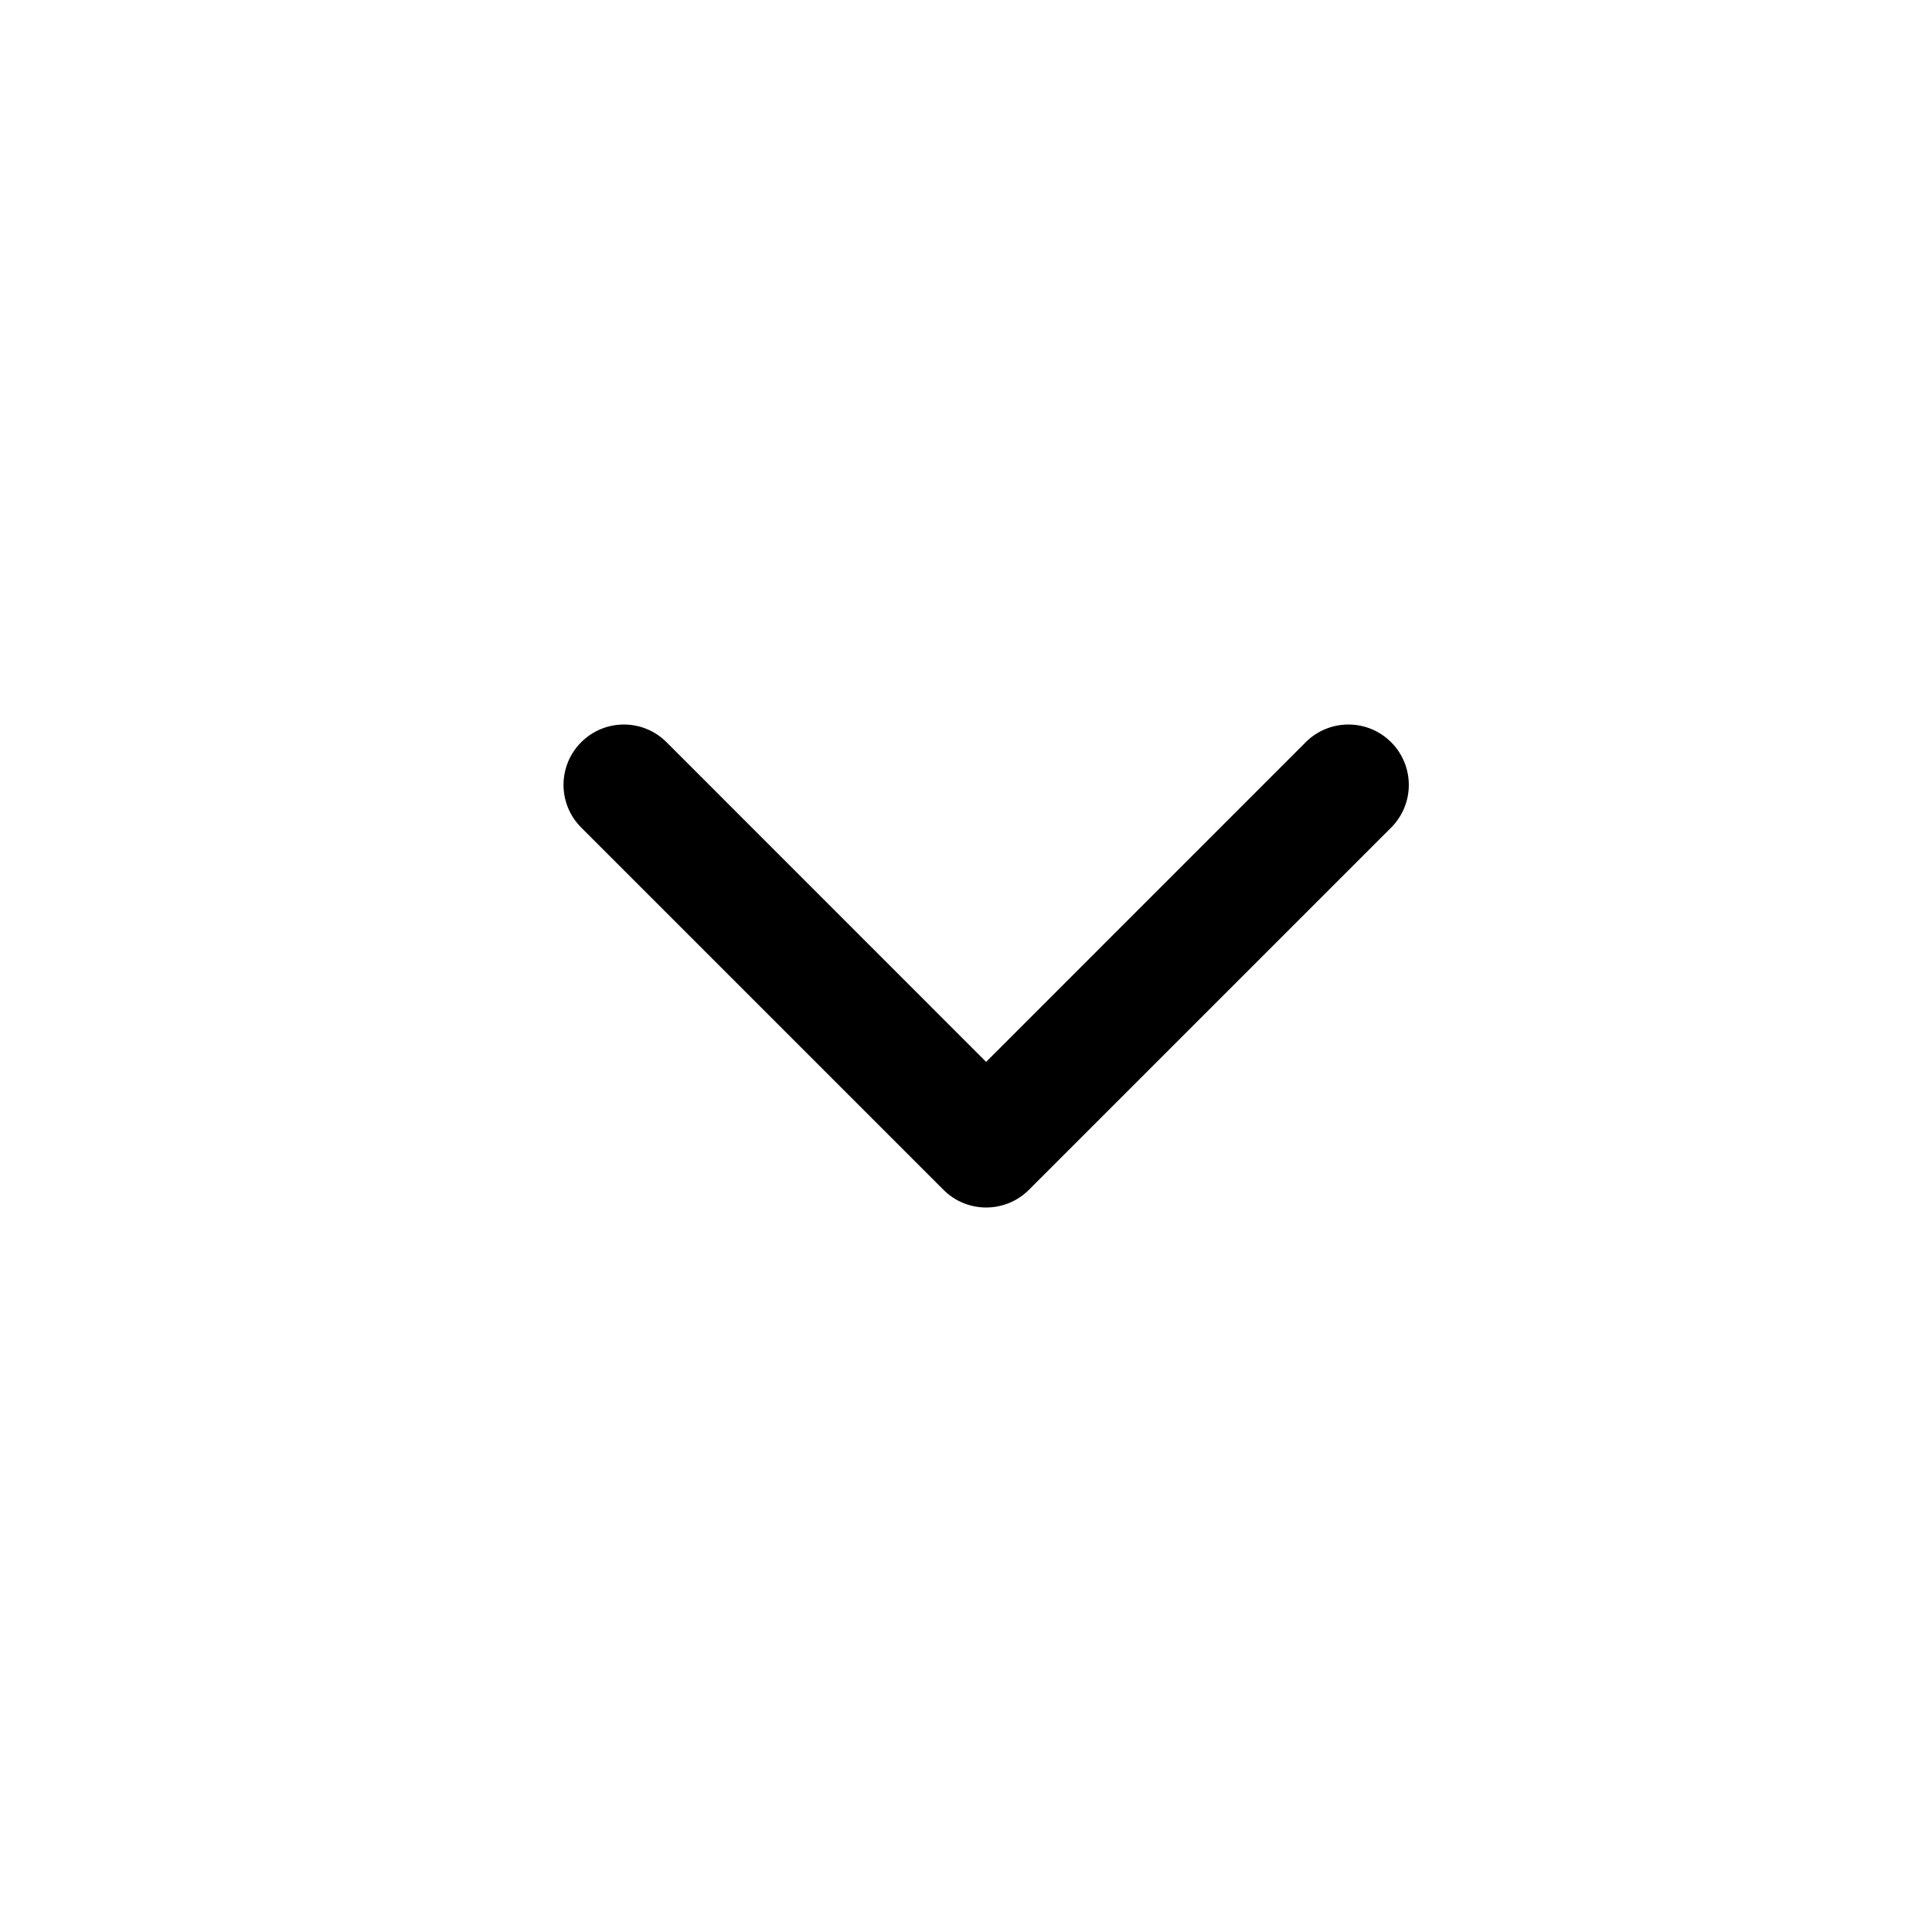
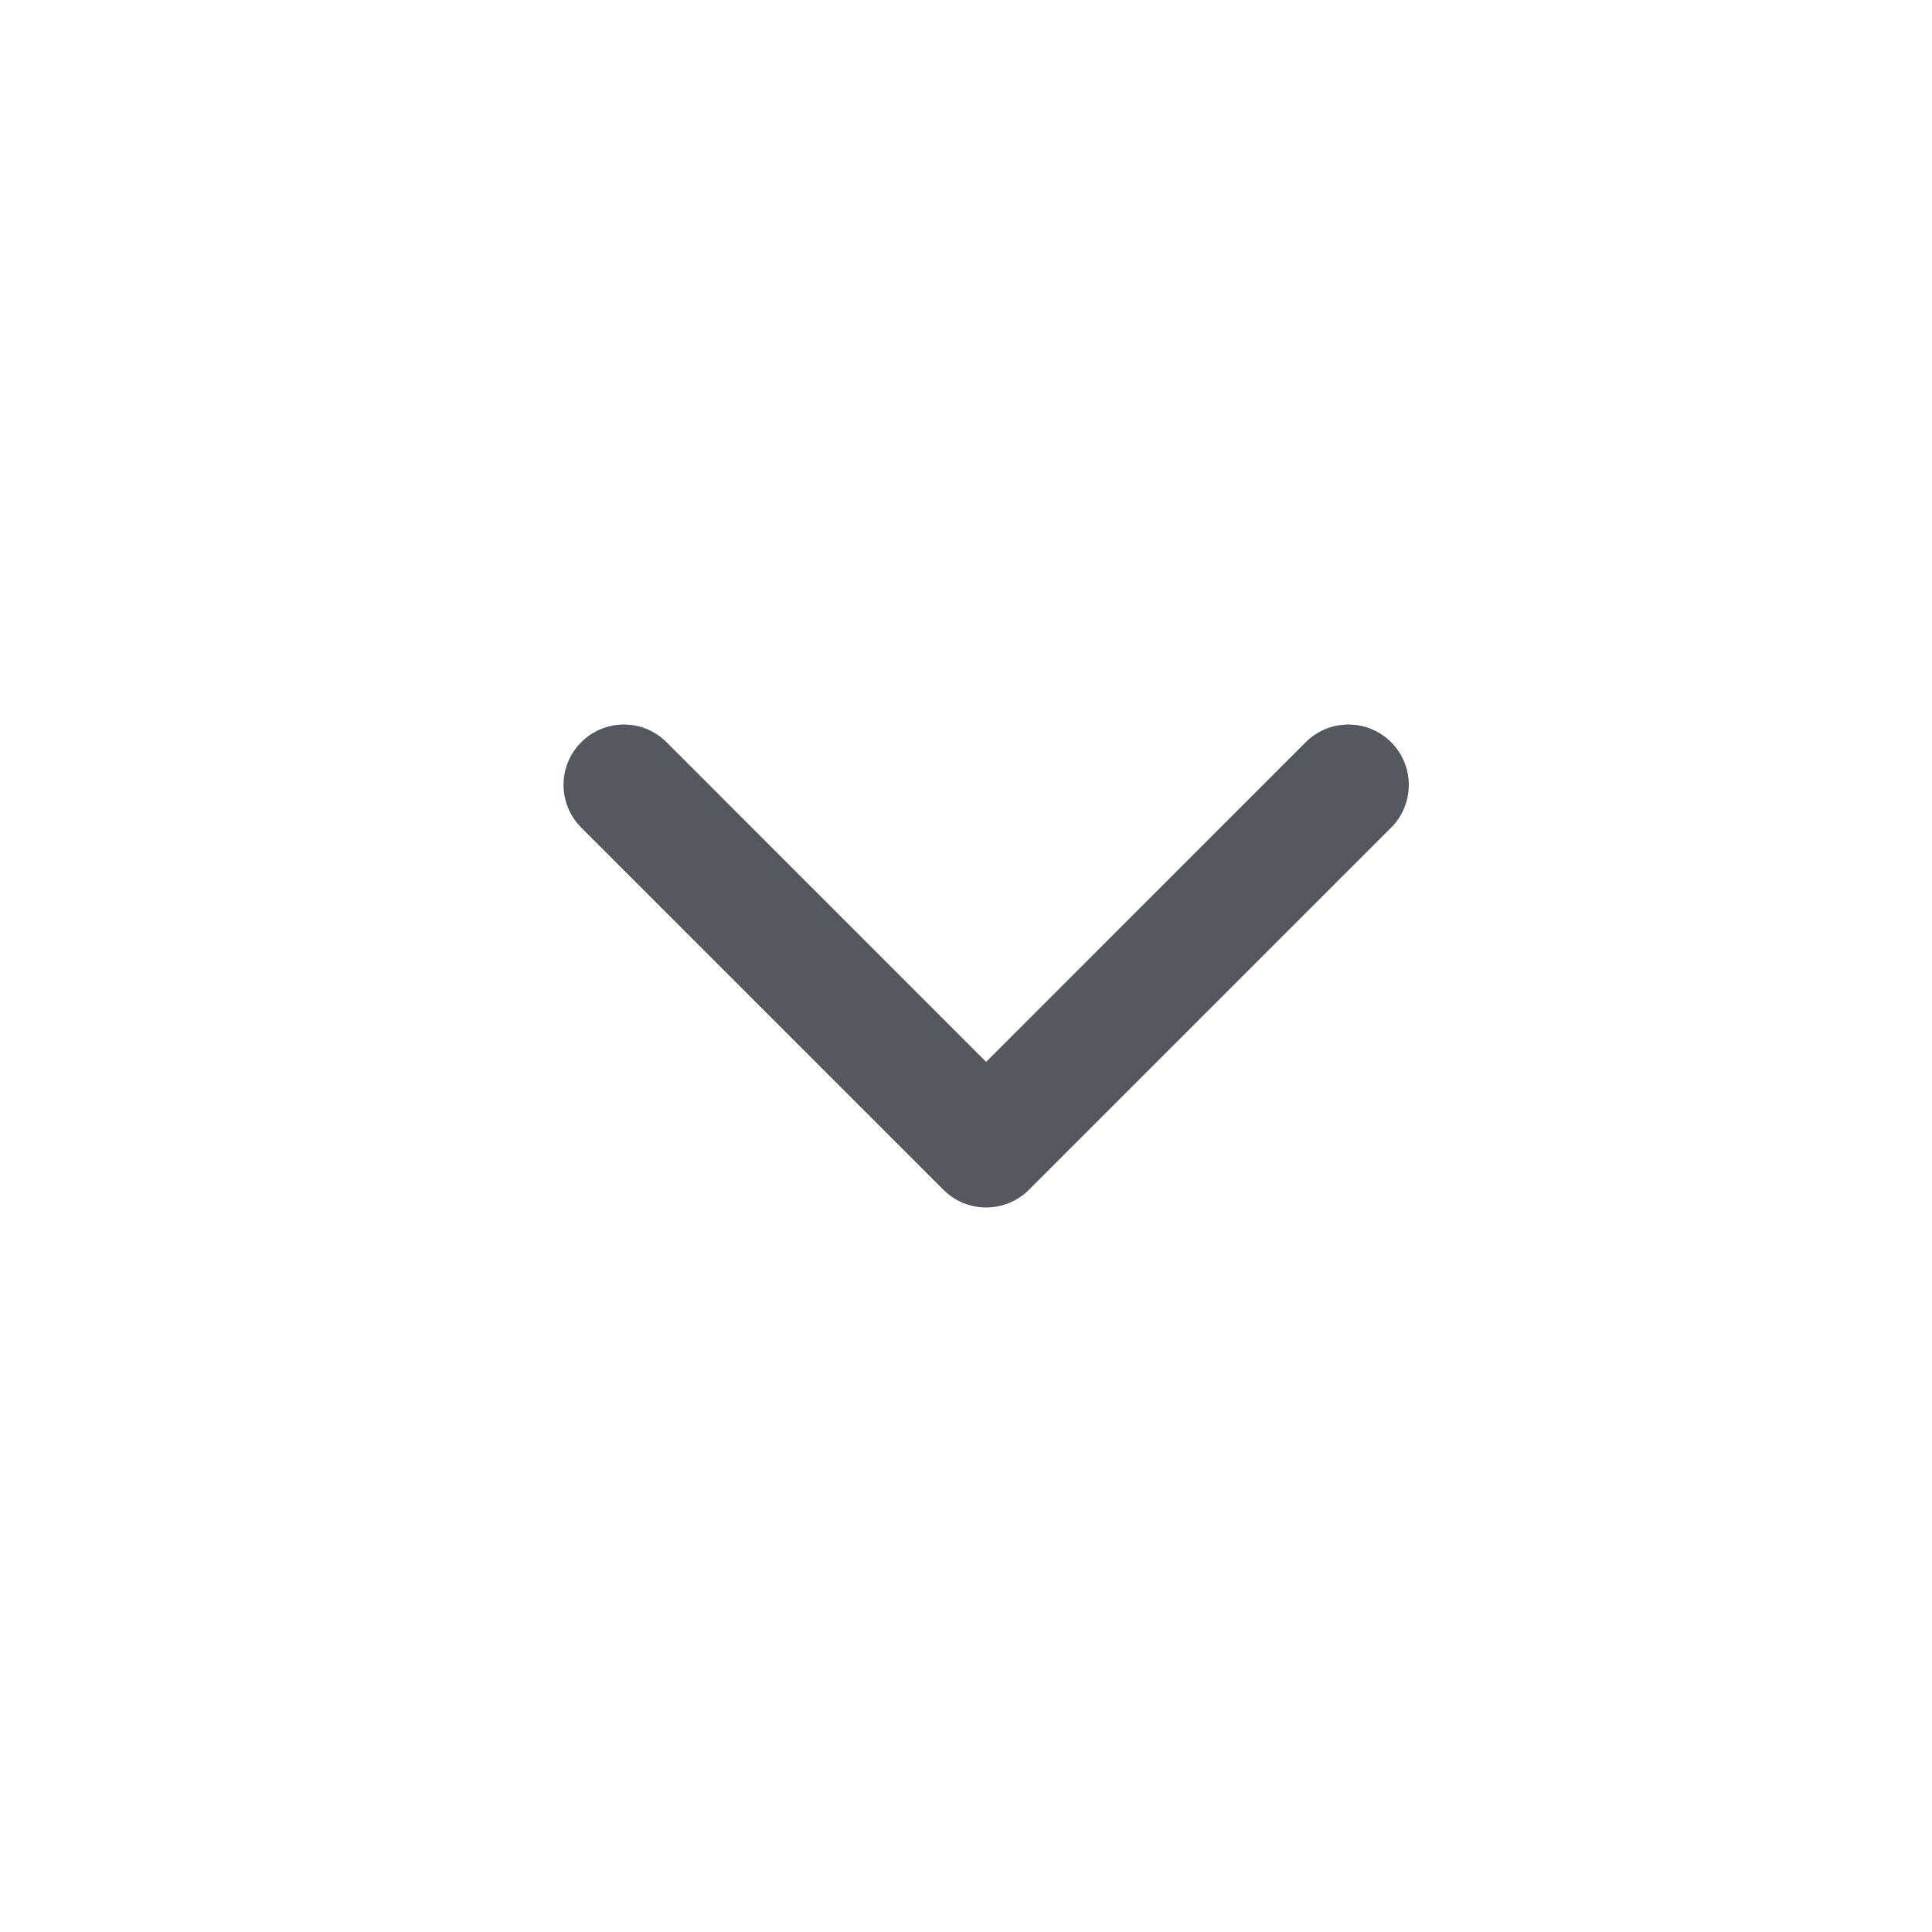
- <svg xmlns="http://www.w3.org/2000/svg" viewBox="0 0 24 24">
-   <path d="M12.25 15C12.058 15 11.866 14.927 11.72 14.78L7.22 10.28C6.927 9.987 6.927 9.513 7.22 9.22C7.513 8.927 7.987 8.927 8.28 9.22L12.25 13.191L16.22 9.22C16.513 8.927 16.988 8.927 17.281 9.22C17.574 9.513 17.574 9.988 17.281 10.281L12.781 14.781C12.634 14.927 12.442 15 12.25 15Z" />
+ <svg xmlns="http://www.w3.org/2000/svg" width="24" height="24" viewBox="0 0 24 24" fill="none">
+   <path d="M12.25 15C12.058 15 11.866 14.927 11.72 14.78L7.22 10.28C6.927 9.987 6.927 9.513 7.22 9.22C7.513 8.927 7.987 8.927 8.28 9.22L12.25 13.191L16.22 9.22C16.513 8.927 16.988 8.927 17.281 9.22C17.574 9.513 17.574 9.988 17.281 10.281L12.781 14.781C12.634 14.927 12.442 15 12.25 15Z" fill="#55585E" />
</svg>
